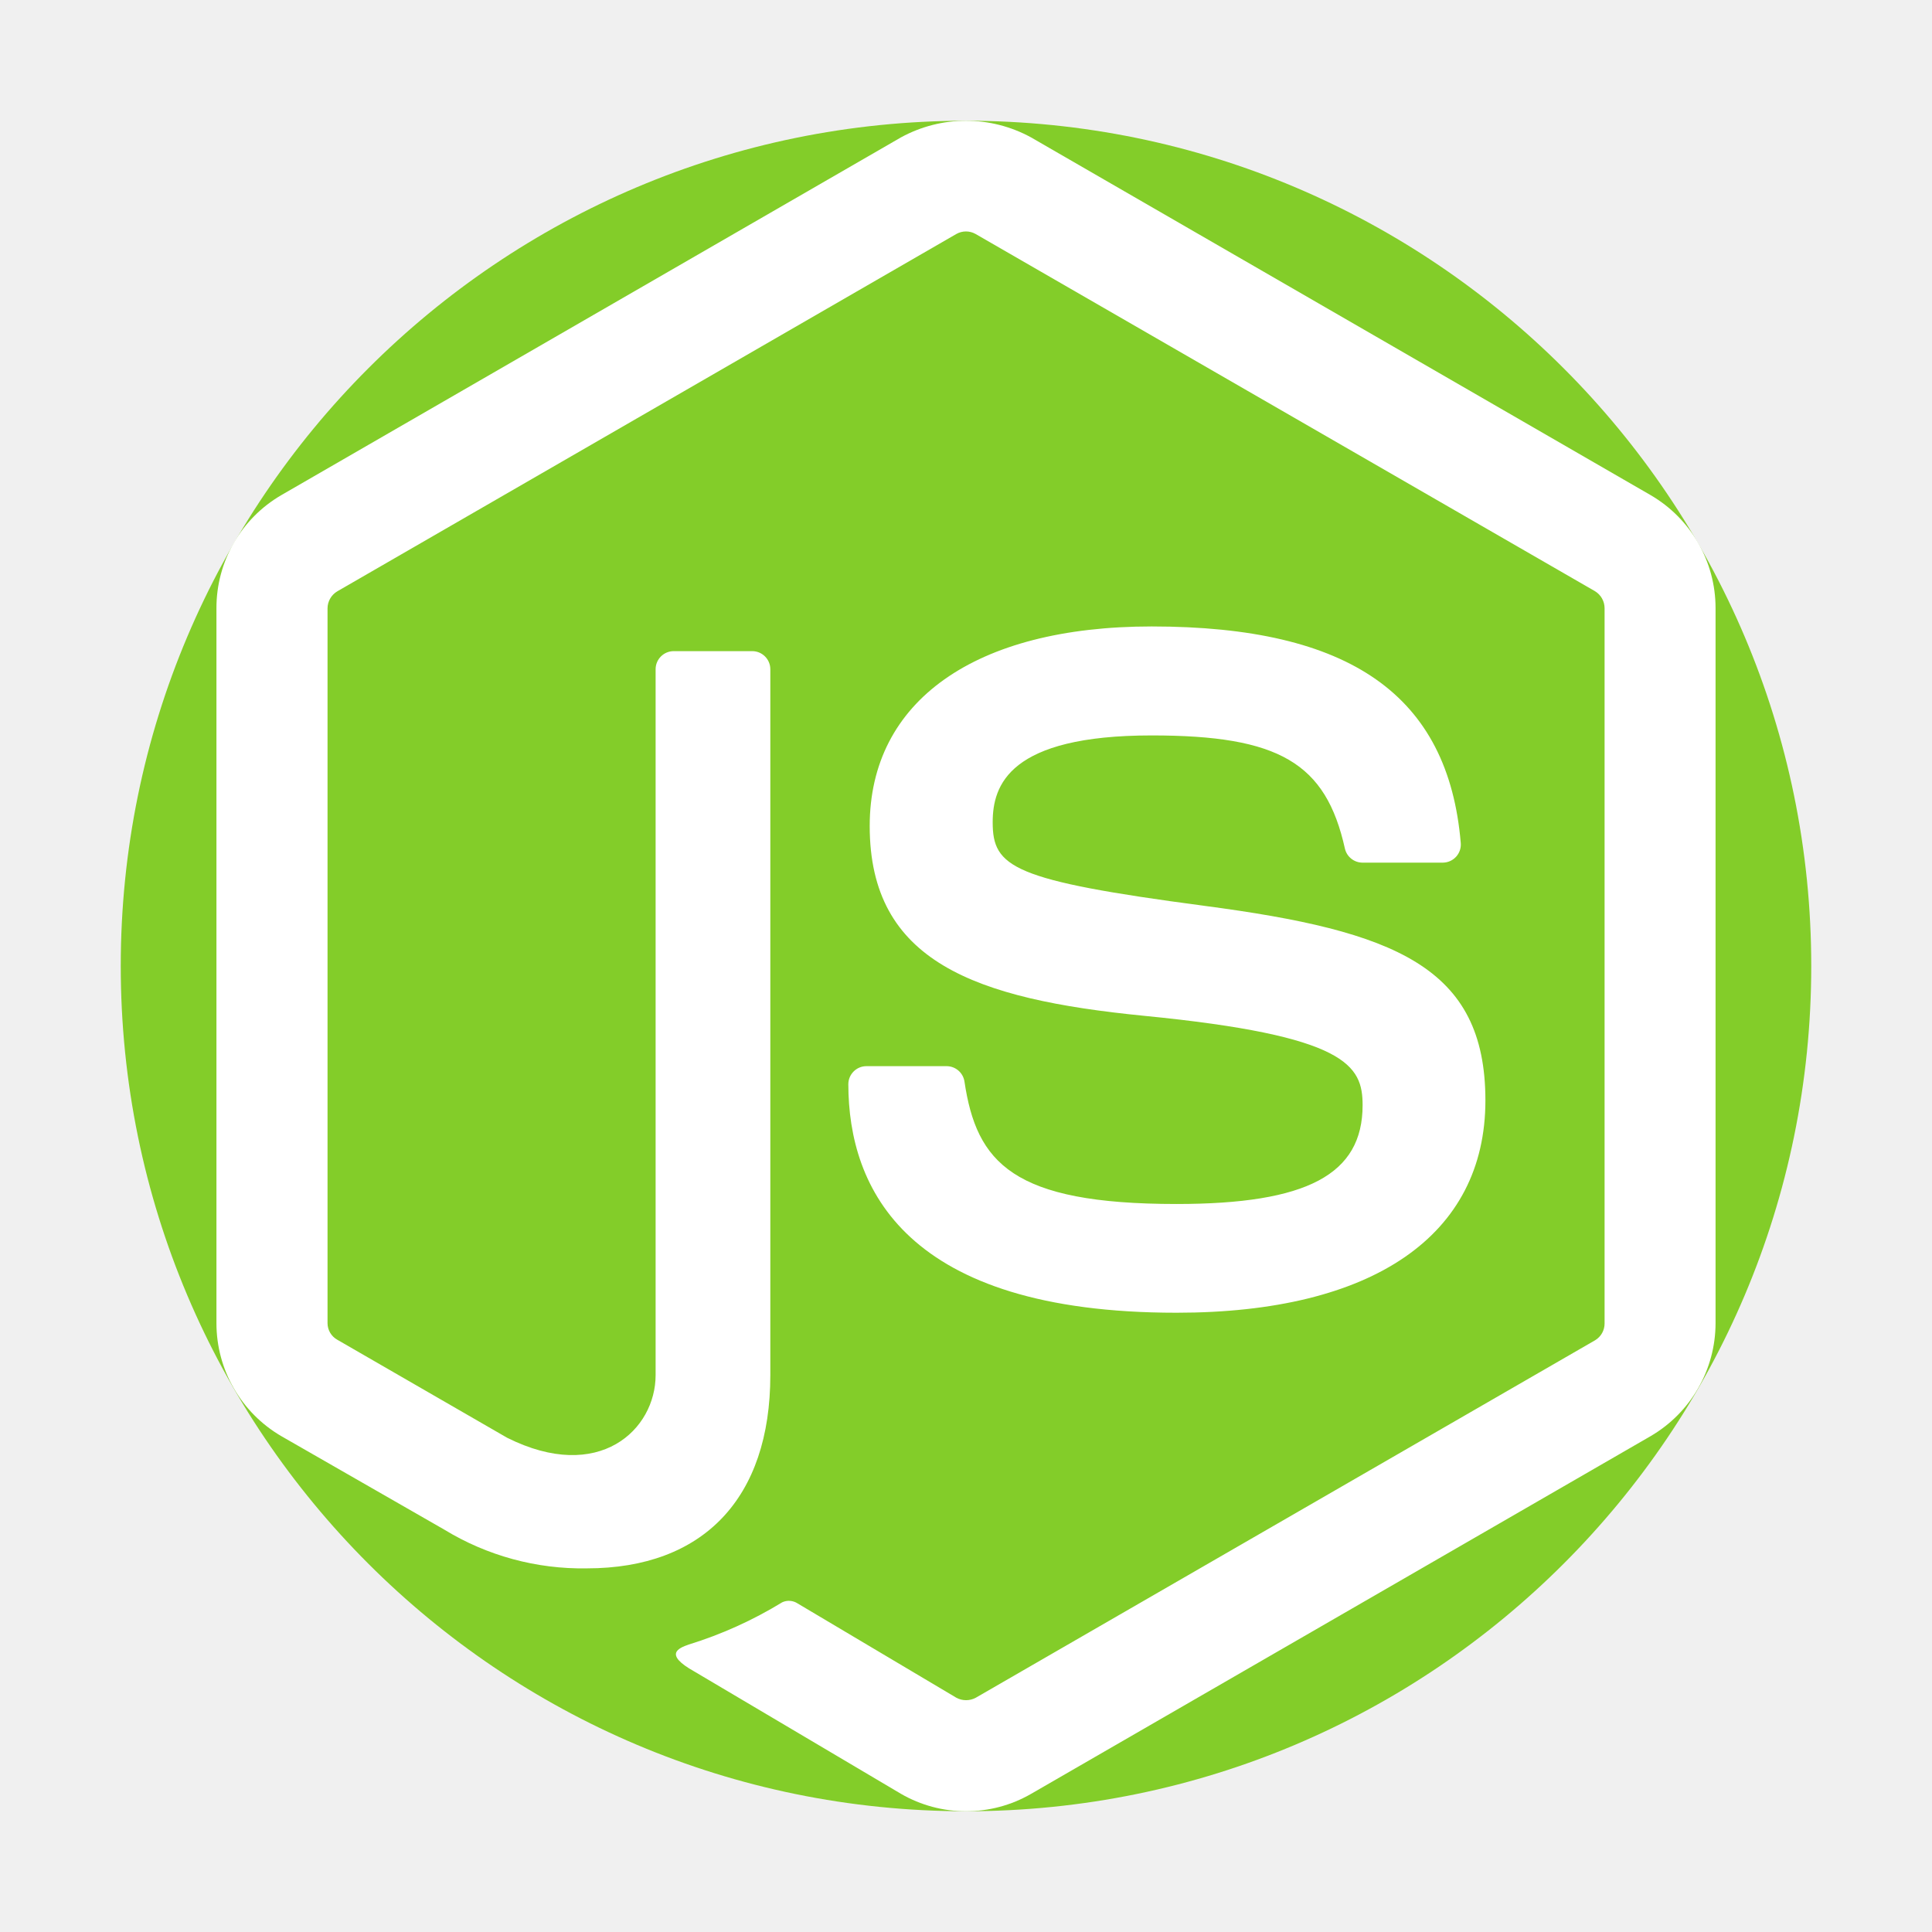
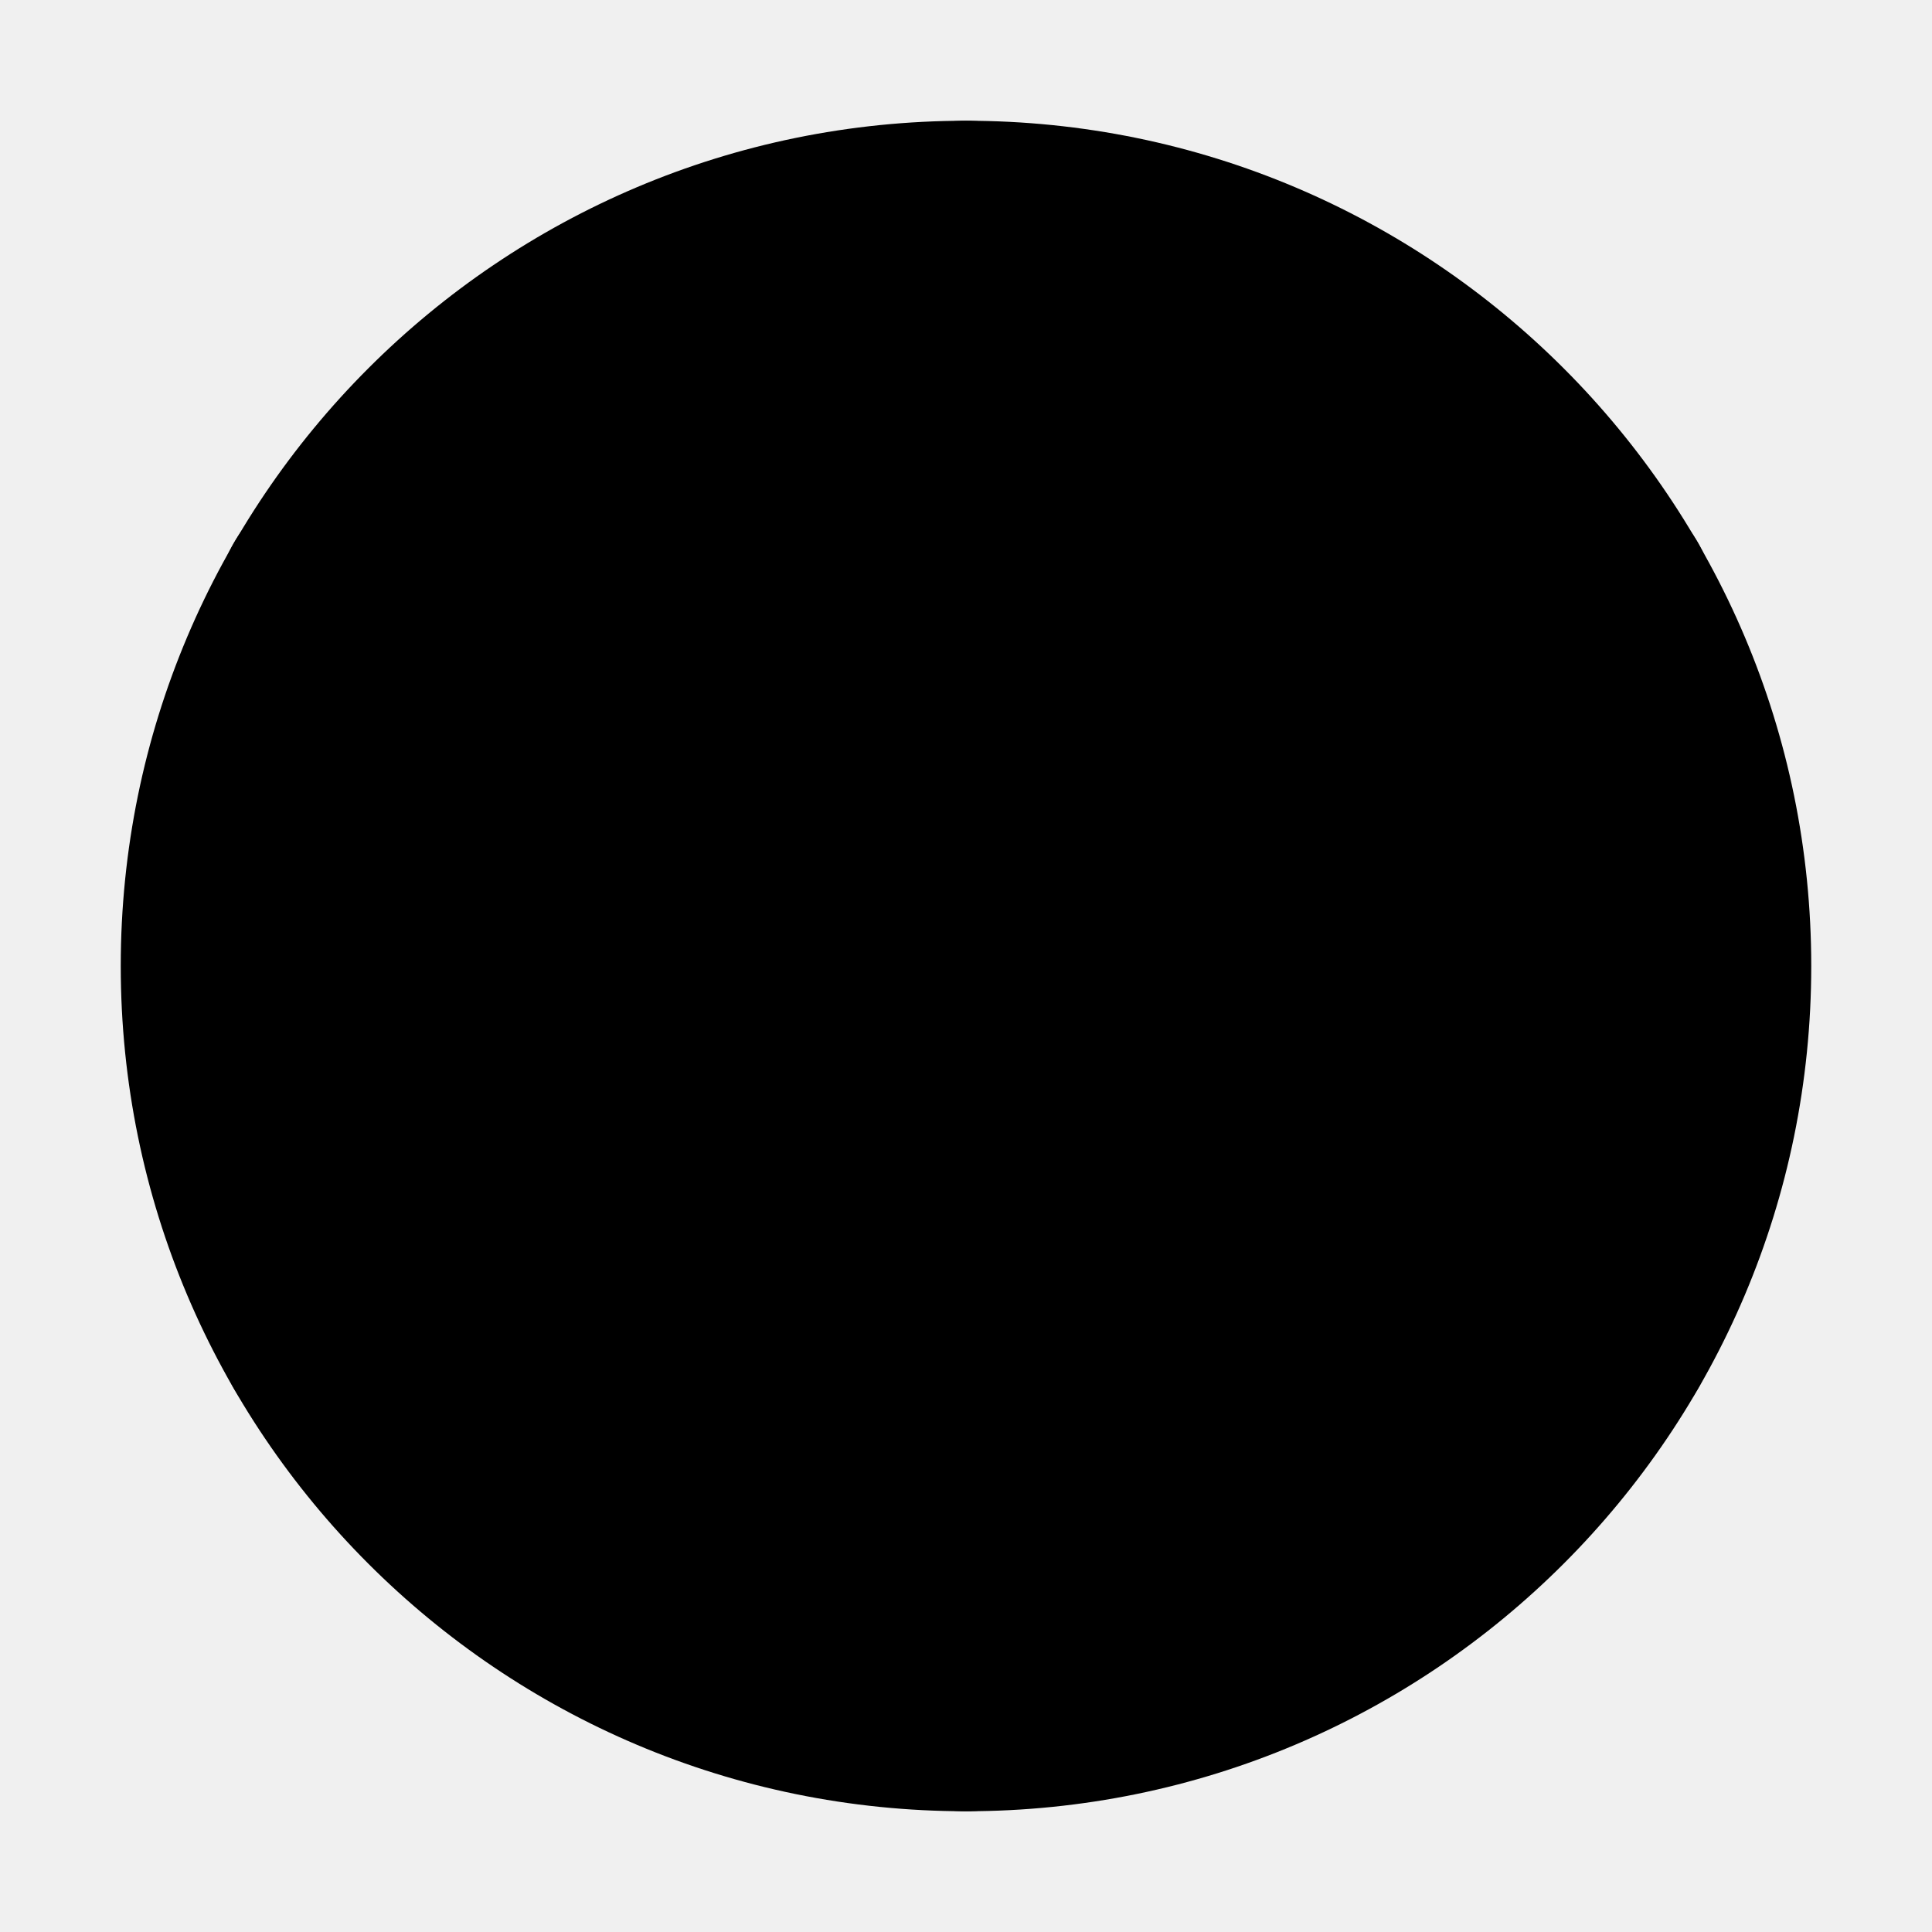
<svg xmlns="http://www.w3.org/2000/svg" width="800px" height="800px" viewBox="0 0 32 32">
-   <path d="M16,2A14,14,0,1,1,2,16,14,14,0,0,1,16,2Z" style="fill:#83cd29;fill-rule:evenodd" />
-   <path d="M16,30a2.151,2.151,0,0,1-1.076-.288L11.5,27.685c-.511-.286-.262-.387-.093-.446a6.828,6.828,0,0,0,1.549-.7.263.263,0,0,1,.255.019l2.631,1.563a.34.34,0,0,0,.318,0l10.26-5.922a.323.323,0,0,0,.157-.278V10.075a.331.331,0,0,0-.159-.283L16.158,3.875a.323.323,0,0,0-.317,0L5.587,9.794a.33.33,0,0,0-.162.281V21.916a.315.315,0,0,0,.161.274L8.4,23.814c1.525.762,2.459-.136,2.459-1.038V11.085a.3.3,0,0,1,.3-.3h1.3a.3.3,0,0,1,.3.3V22.777c0,2.035-1.108,3.2-3.038,3.2a4.389,4.389,0,0,1-2.363-.642L4.661,23.788a2.166,2.166,0,0,1-1.076-1.872V10.075A2.162,2.162,0,0,1,4.661,8.2L14.922,2.276a2.246,2.246,0,0,1,2.156,0L27.338,8.2a2.165,2.165,0,0,1,1.077,1.87V21.916a2.171,2.171,0,0,1-1.077,1.872l-10.26,5.924A2.152,2.152,0,0,1,16,30Zm3.488-8.257c3.251,0,5.115-1.28,5.115-3.516,0-2.216-1.5-2.807-4.651-3.223-3.186-.422-3.51-.639-3.51-1.385,0-.616.274-1.438,2.634-1.438,2.108,0,2.885.454,3.2,1.875a.3.3,0,0,0,.288.232H23.9a.3.3,0,0,0,.295-.323c-.206-2.448-1.832-3.589-5.12-3.589-2.925,0-4.67,1.235-4.67,3.305,0,2.246,1.736,2.866,4.544,3.144,3.359.329,3.62.82,3.62,1.481,0,1.147-.92,1.636-3.082,1.636-2.715,0-3.313-.682-3.513-2.032a.3.3,0,0,0-.295-.251H14.351a.3.3,0,0,0-.3.3C14.054,19.682,14.995,21.743,19.485,21.743Z" style="fill:#fff" />
+   <path d="M16,2A14,14,0,1,1,2,16,14,14,0,0,1,16,2Z" />
+   <path d="M16,30a2.151,2.151,0,0,1-1.076-.288L11.5,27.685c-.511-.286-.262-.387-.093-.446a6.828,6.828,0,0,0,1.549-.7.263.263,0,0,1,.255.019l2.631,1.563a.34.34,0,0,0,.318,0l10.26-5.922a.323.323,0,0,0,.157-.278V10.075a.331.331,0,0,0-.159-.283L16.158,3.875a.323.323,0,0,0-.317,0L5.587,9.794a.33.33,0,0,0-.162.281V21.916a.315.315,0,0,0,.161.274L8.4,23.814c1.525.762,2.459-.136,2.459-1.038V11.085a.3.3,0,0,1,.3-.3h1.3a.3.3,0,0,1,.3.3V22.777c0,2.035-1.108,3.2-3.038,3.2a4.389,4.389,0,0,1-2.363-.642L4.661,23.788a2.166,2.166,0,0,1-1.076-1.872V10.075A2.162,2.162,0,0,1,4.661,8.2L14.922,2.276a2.246,2.246,0,0,1,2.156,0L27.338,8.2a2.165,2.165,0,0,1,1.077,1.87V21.916a2.171,2.171,0,0,1-1.077,1.872l-10.26,5.924A2.152,2.152,0,0,1,16,30Zm3.488-8.257c3.251,0,5.115-1.28,5.115-3.516,0-2.216-1.5-2.807-4.651-3.223-3.186-.422-3.51-.639-3.51-1.385,0-.616.274-1.438,2.634-1.438,2.108,0,2.885.454,3.2,1.875a.3.3,0,0,0,.288.232H23.9a.3.3,0,0,0,.295-.323c-.206-2.448-1.832-3.589-5.12-3.589-2.925,0-4.67,1.235-4.67,3.305,0,2.246,1.736,2.866,4.544,3.144,3.359.329,3.62.82,3.62,1.481,0,1.147-.92,1.636-3.082,1.636-2.715,0-3.313-.682-3.513-2.032a.3.3,0,0,0-.295-.251H14.351a.3.3,0,0,0-.3.3C14.054,19.682,14.995,21.743,19.485,21.743Z" style="fill:black" />
</svg>
